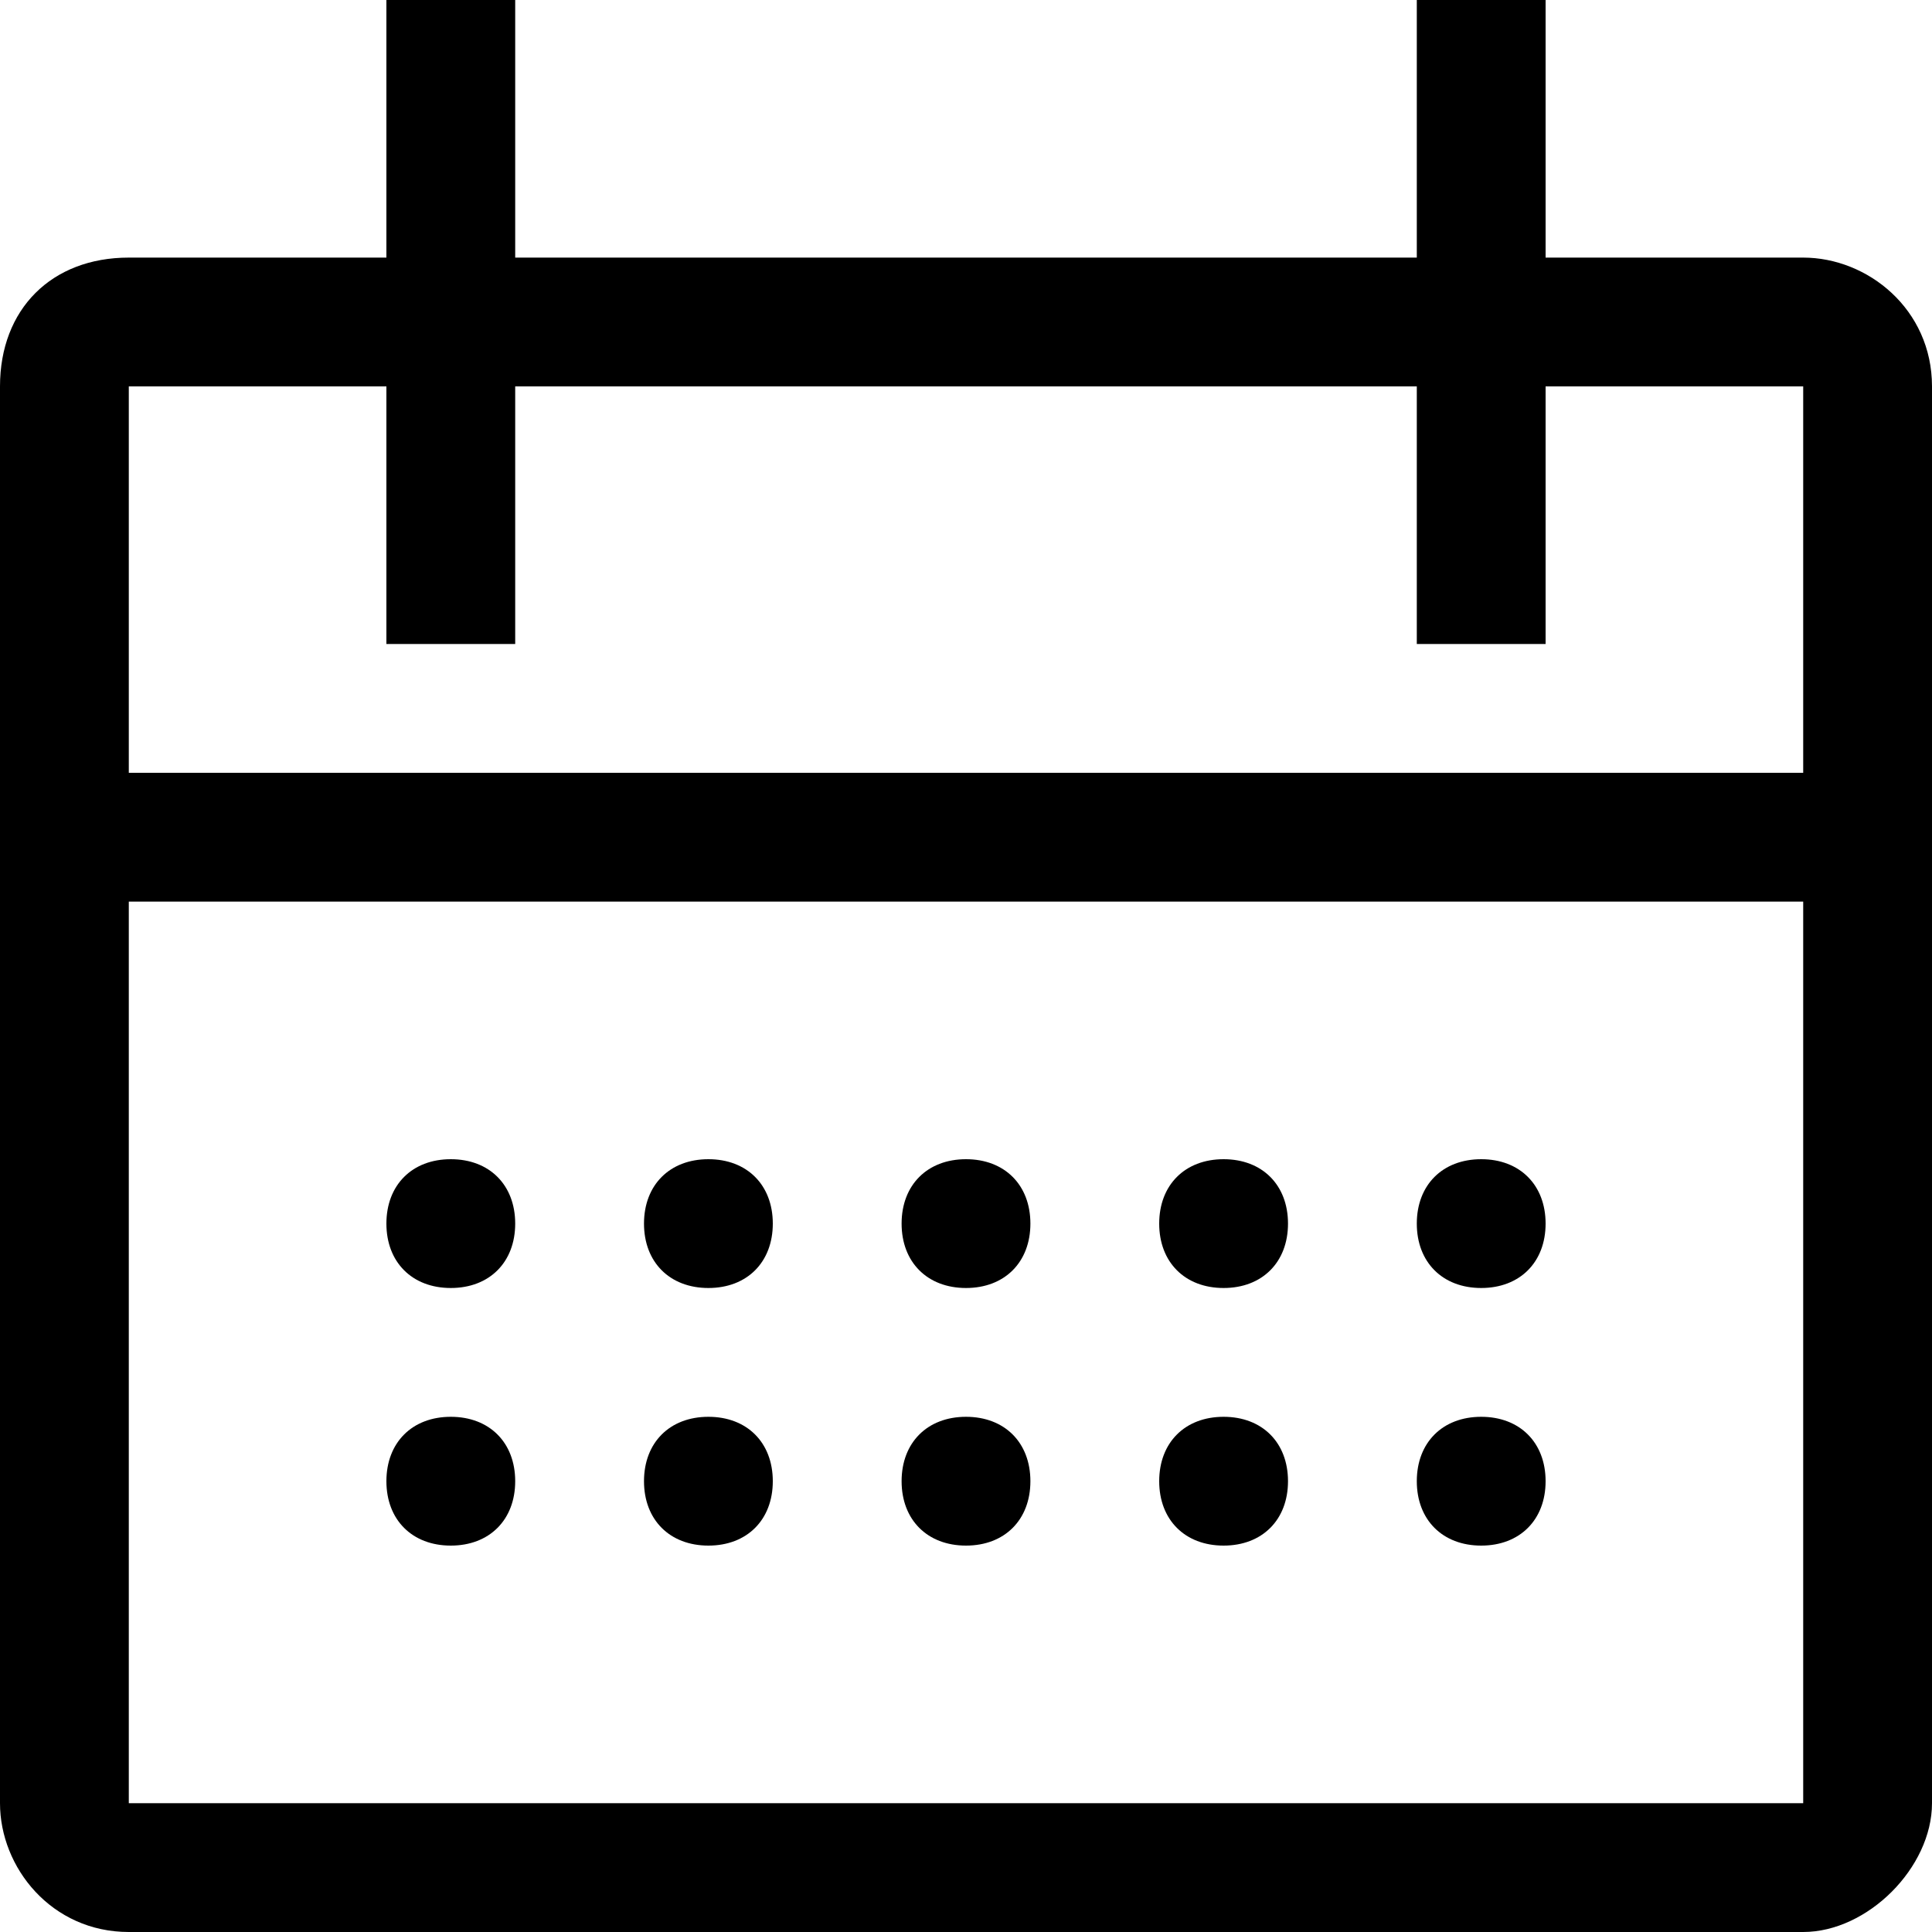
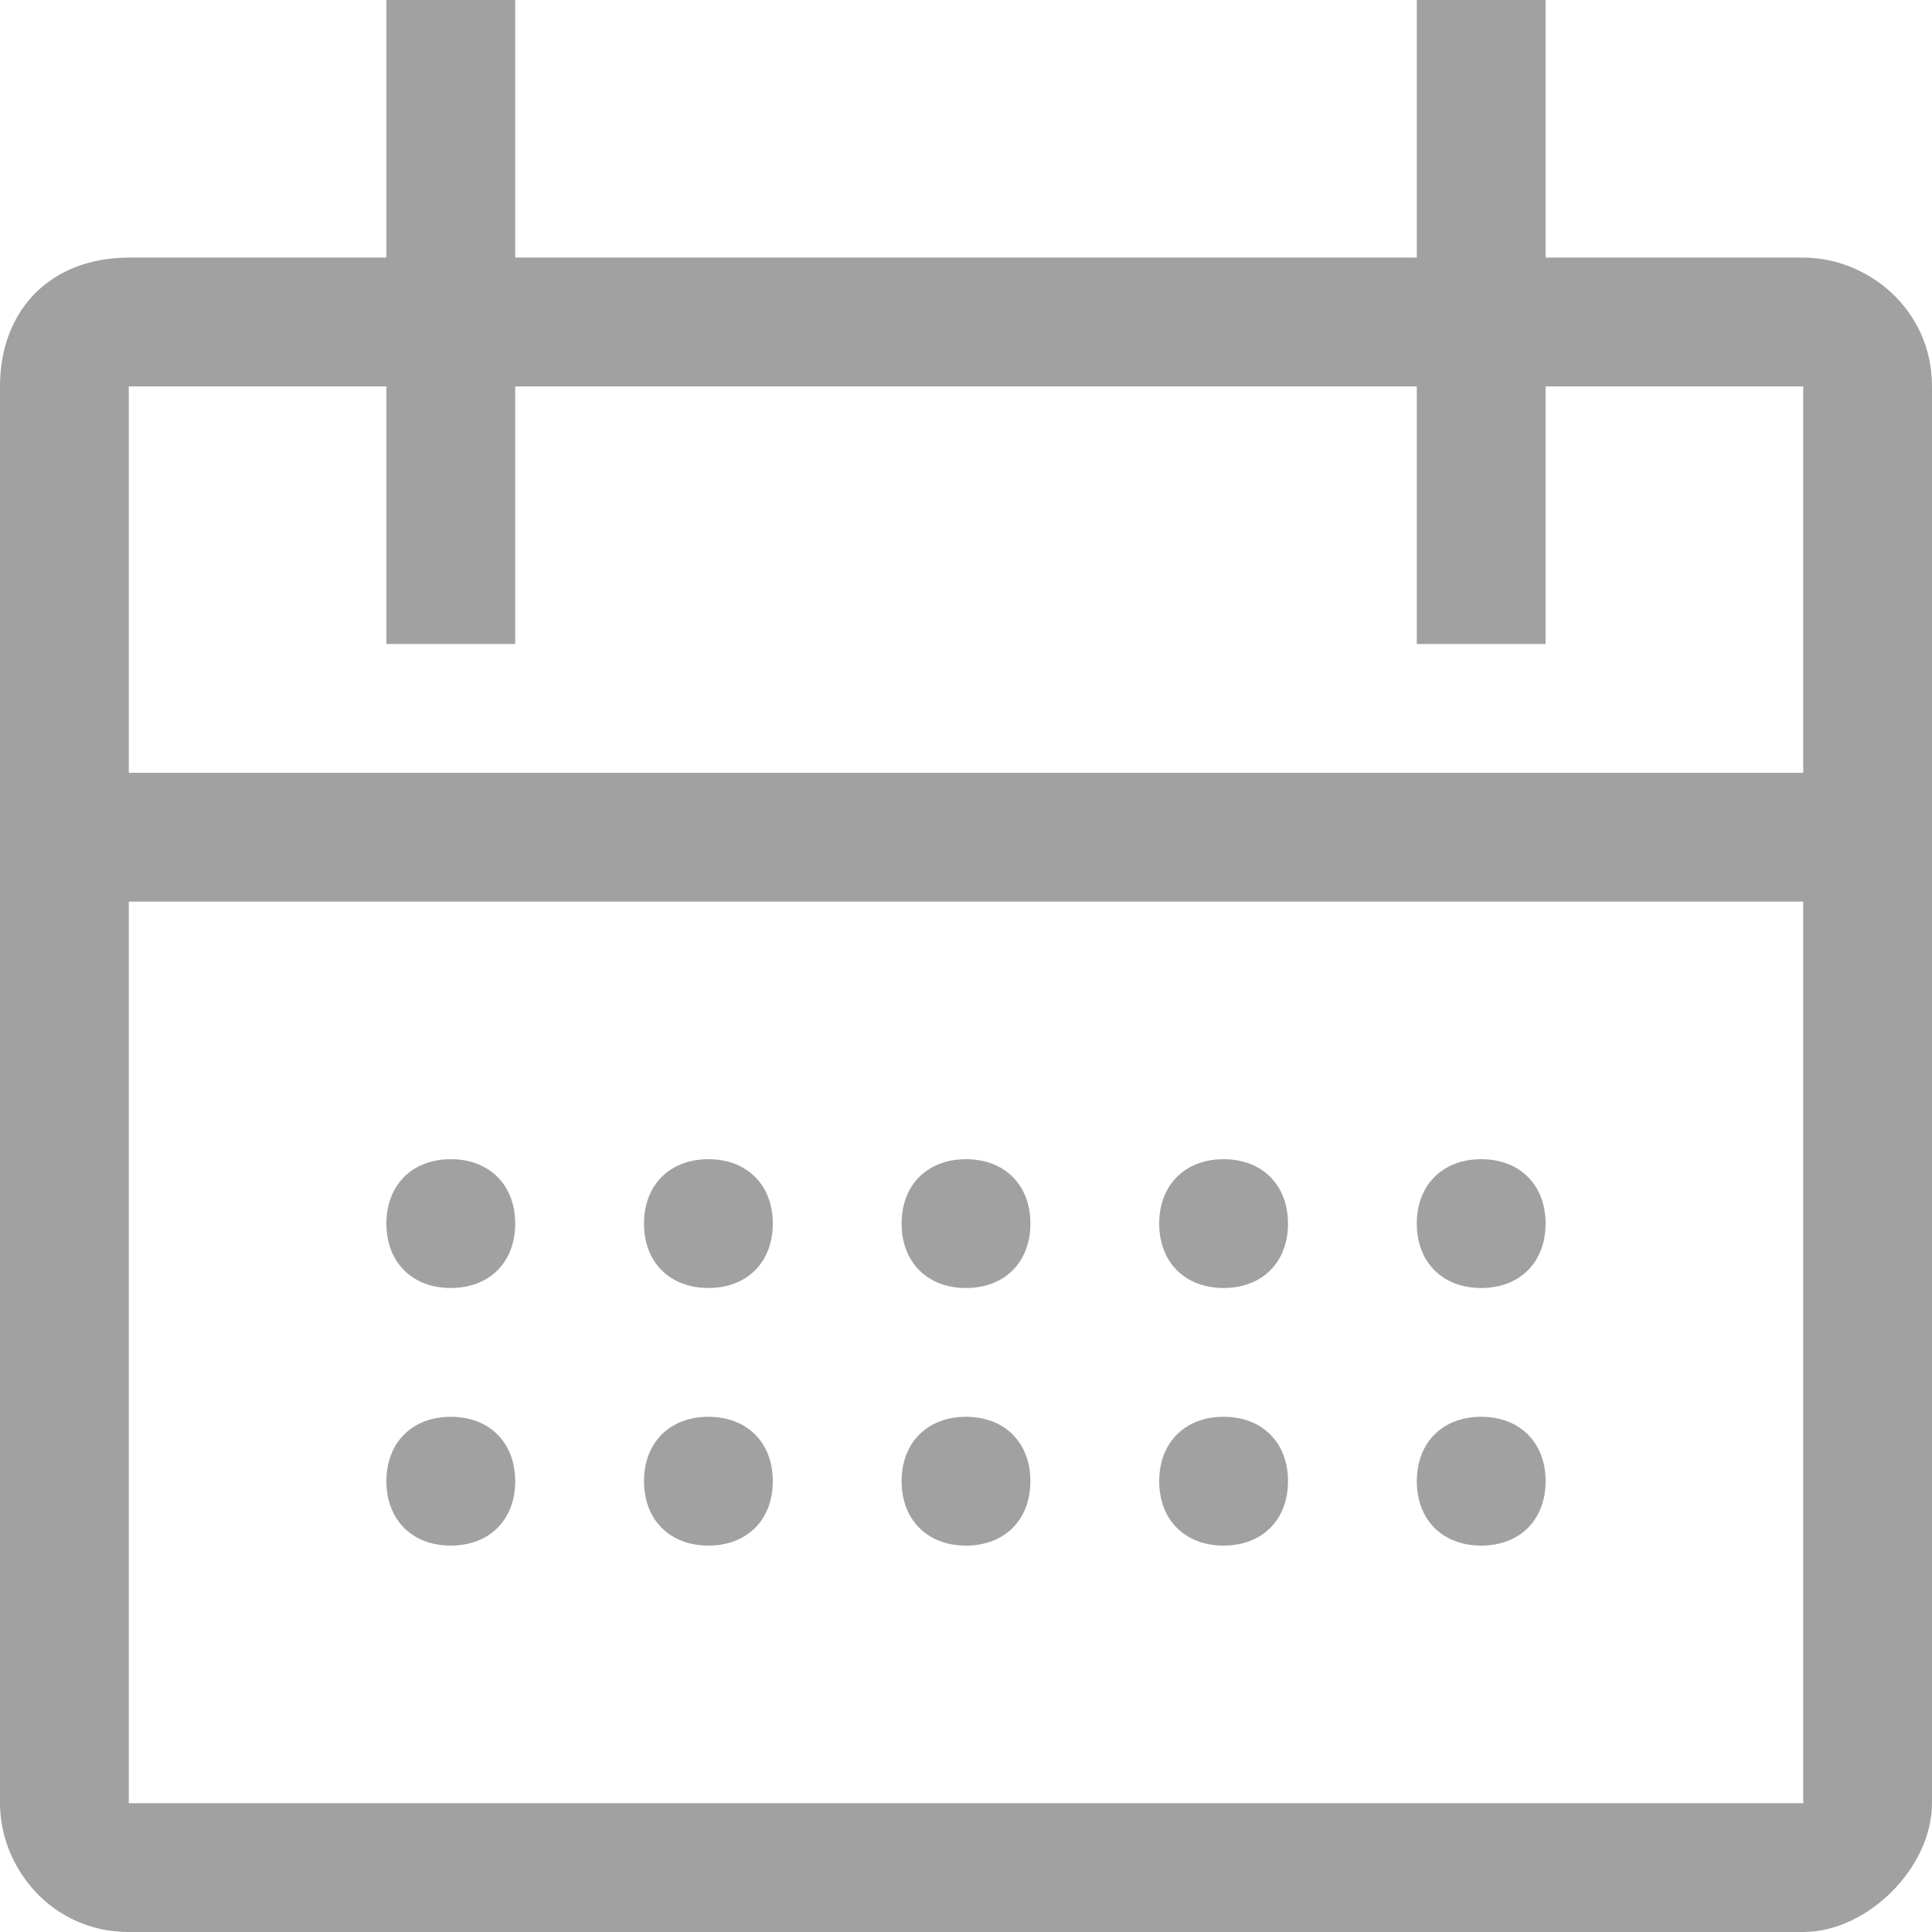
<svg xmlns="http://www.w3.org/2000/svg" width="15" height="15" viewBox="0 0 15 15" fill="none">
-   <path d="M5.5 10c.3 0 .5-.2.5-.5S5.8 9 5.5 9s-.5.2-.5.5.2.5.5.5Z" fill="#000" />
-   <path d="M14 2h-2V0h-1v2H4V0H3v2H1c-.6 0-1 .4-1 1v11c0 .5.4 1 1 1h13c.5 0 1-.5 1-1V3c0-.6-.5-1-1-1Zm0 12H1V7h13v7ZM1 6V3h2v2h1V3h7v2h1V3h2v3H1Z" fill="#000" />
-   <path d="M7.5 10c.3 0 .5-.2.5-.5S7.8 9 7.5 9s-.5.2-.5.5.2.5.5.5ZM9.5 10c.3 0 .5-.2.5-.5S9.8 9 9.5 9s-.5.2-.5.5.2.5.5.5ZM5.5 11c-.3 0-.5.2-.5.5s.2.5.5.5.5-.2.5-.5-.2-.5-.5-.5ZM3.5 10c.3 0 .5-.2.5-.5S3.8 9 3.5 9s-.5.2-.5.5.2.5.5.5ZM3.5 11c-.3 0-.5.2-.5.5s.2.5.5.5.5-.2.5-.5-.2-.5-.5-.5ZM7.5 11c-.3 0-.5.2-.5.5s.2.5.5.5.5-.2.5-.5-.2-.5-.5-.5ZM9.5 11c-.3 0-.5.2-.5.5s.2.5.5.5.5-.2.5-.5-.2-.5-.5-.5ZM11.5 10c.3 0 .5-.2.5-.5s-.2-.5-.5-.5-.5.2-.5.5.2.5.5.5ZM11.5 11c-.3 0-.5.2-.5.5s.2.5.5.5.5-.2.5-.5-.2-.5-.5-.5Z" fill="#000" />
+   <path d="M5.5 10c.3 0 .5-.2.5-.5S5.8 9 5.5 9s-.5.2-.5.5.2.5.5.5Z" fill="#A1A1A1" />
+   <path d="M14 2h-2V0h-1v2H4V0H3v2H1c-.6 0-1 .4-1 1v11c0 .5.4 1 1 1h13c.5 0 1-.5 1-1V3c0-.6-.5-1-1-1Zm0 12H1V7h13v7ZM1 6V3h2v2h1V3h7v2h1V3h2v3H1Z" fill="#A1A1A1" />
+   <path d="M7.5 10c.3 0 .5-.2.5-.5S7.8 9 7.5 9s-.5.2-.5.5.2.5.5.5ZM9.5 10c.3 0 .5-.2.5-.5S9.8 9 9.5 9s-.5.2-.5.5.2.5.5.5ZM5.5 11c-.3 0-.5.2-.5.5s.2.5.5.5.5-.2.5-.5-.2-.5-.5-.5ZM3.5 10c.3 0 .5-.2.5-.5S3.8 9 3.5 9s-.5.2-.5.5.2.5.5.5ZM3.5 11c-.3 0-.5.2-.5.5s.2.5.5.5.5-.2.5-.5-.2-.5-.5-.5ZM7.5 11c-.3 0-.5.2-.5.5s.2.5.5.5.5-.2.5-.5-.2-.5-.5-.5ZM9.5 11c-.3 0-.5.2-.5.5s.2.5.5.5.5-.2.5-.5-.2-.5-.5-.5ZM11.5 10c.3 0 .5-.2.5-.5s-.2-.5-.5-.5-.5.2-.5.5.2.5.5.5ZM11.5 11c-.3 0-.5.2-.5.5s.2.5.5.5.5-.2.5-.5-.2-.5-.5-.5Z" fill="#A1A1A1" />
</svg>
